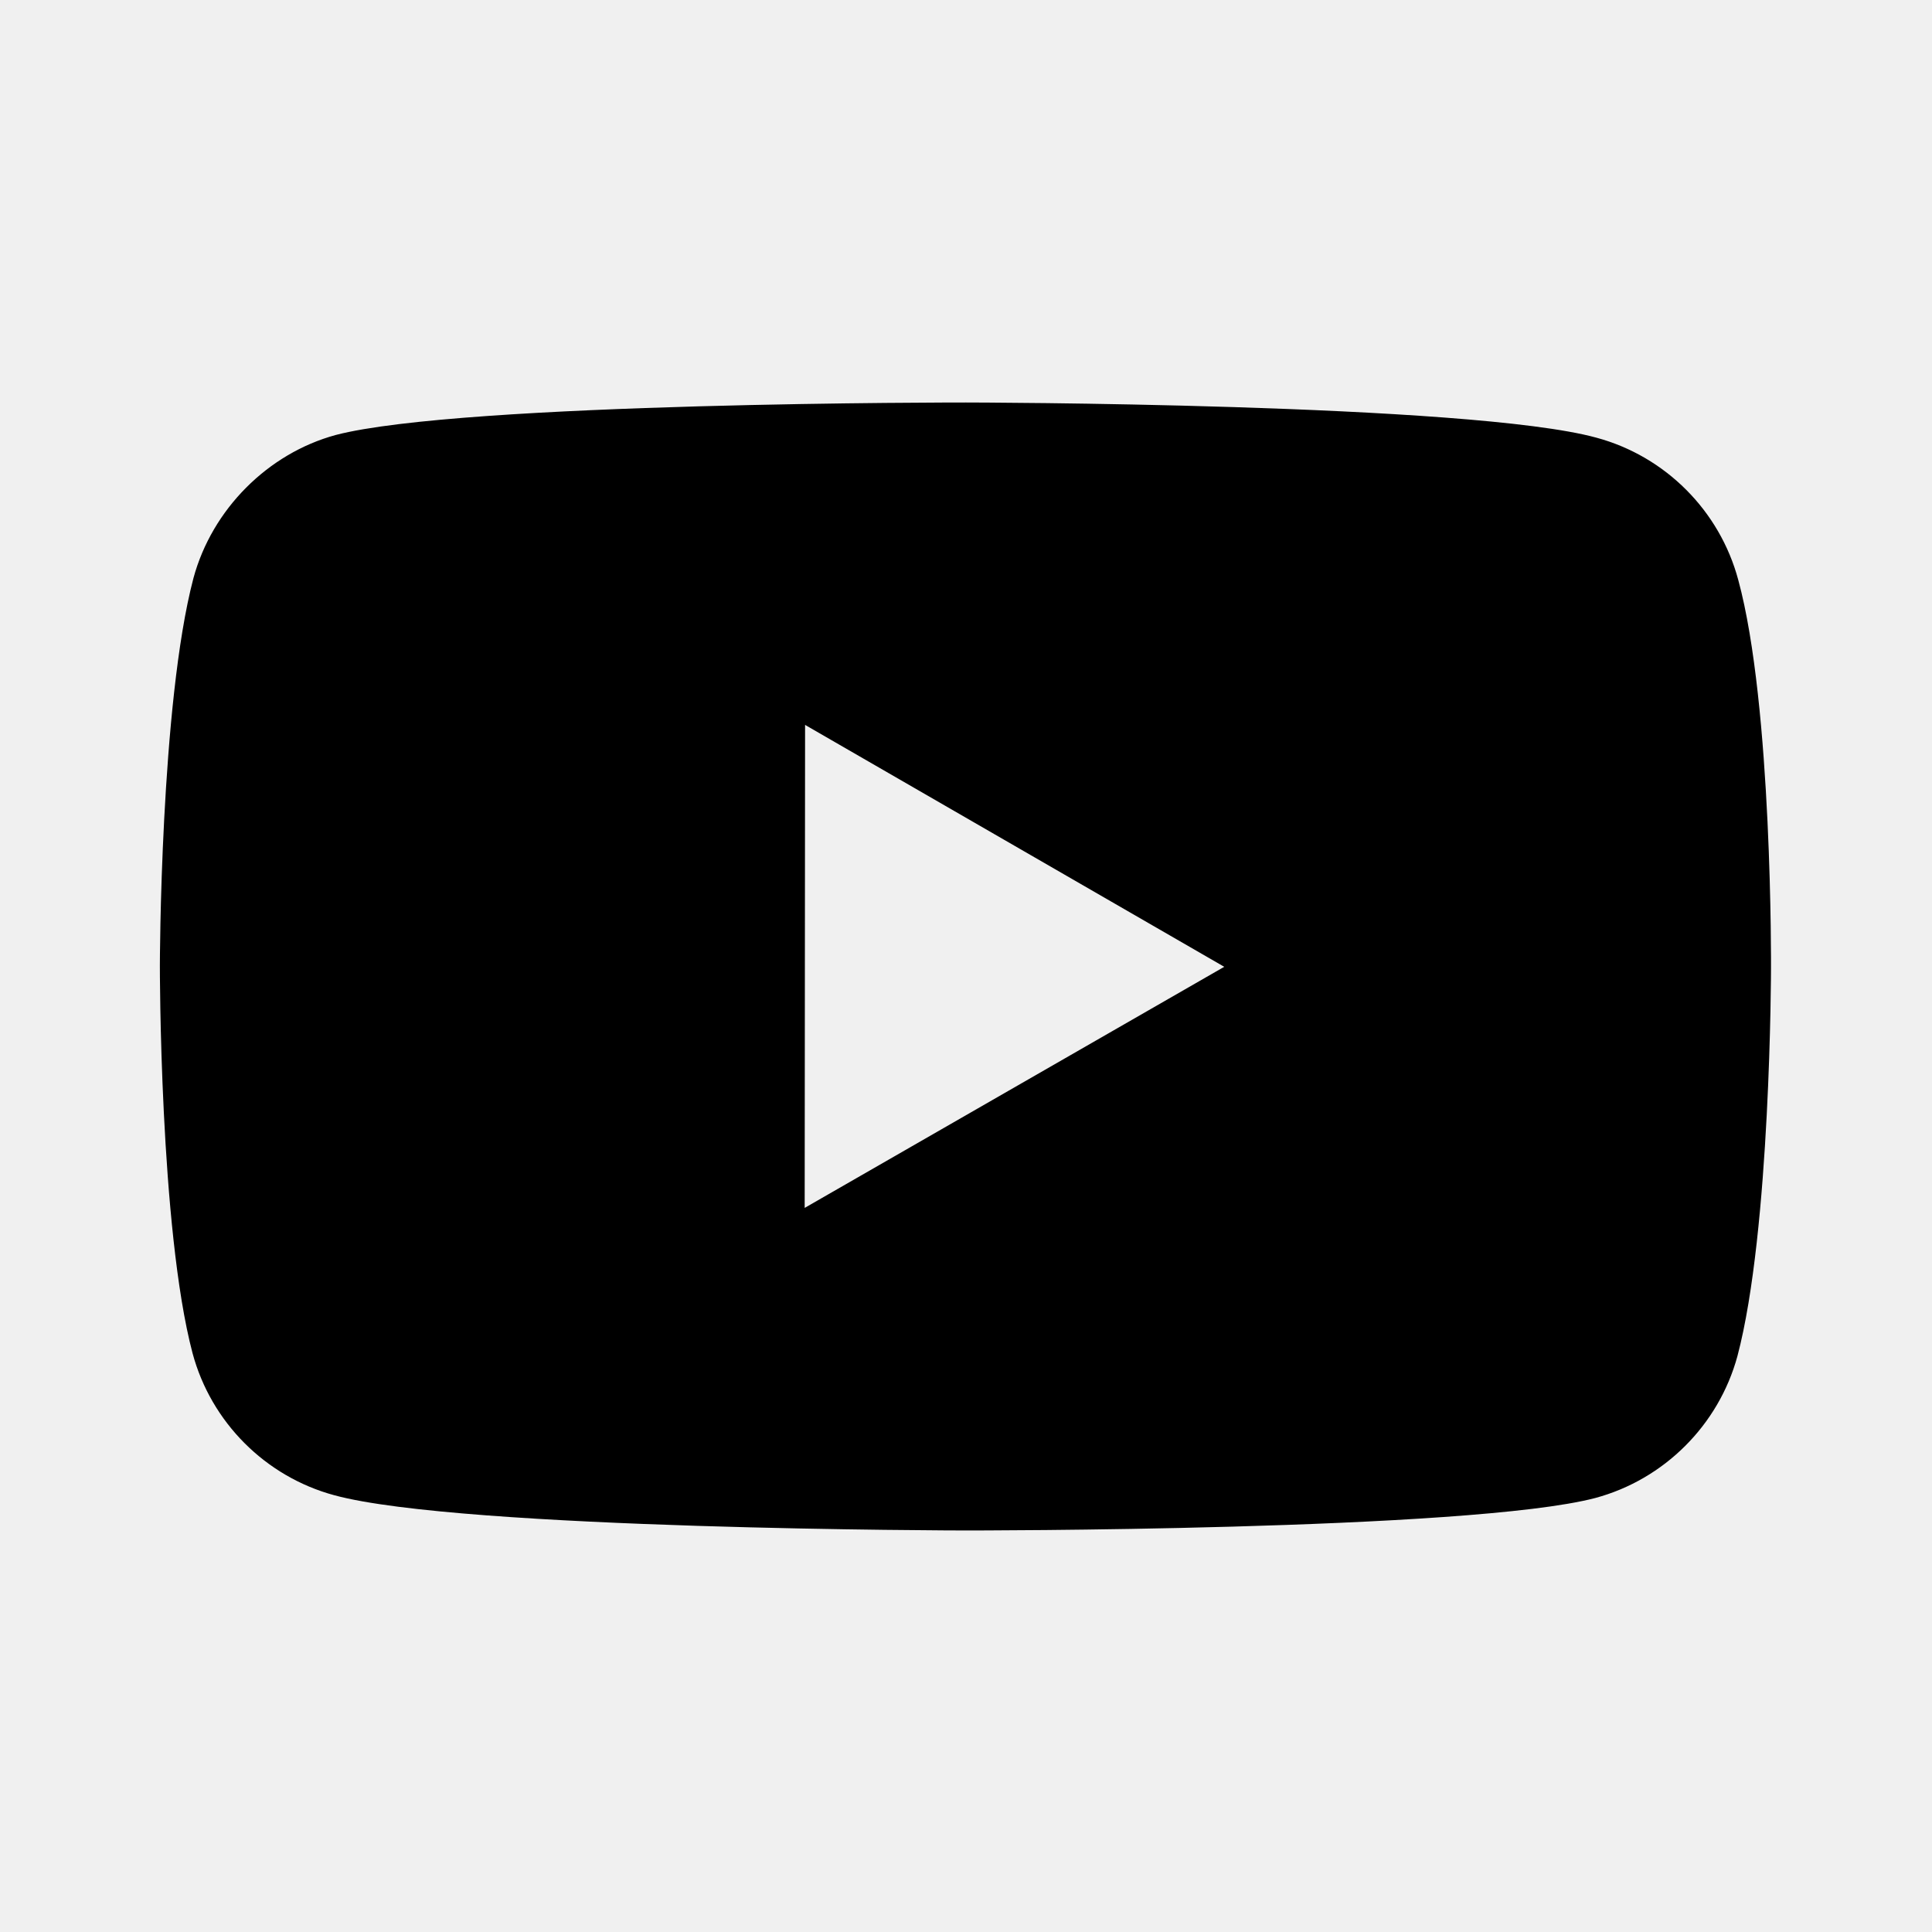
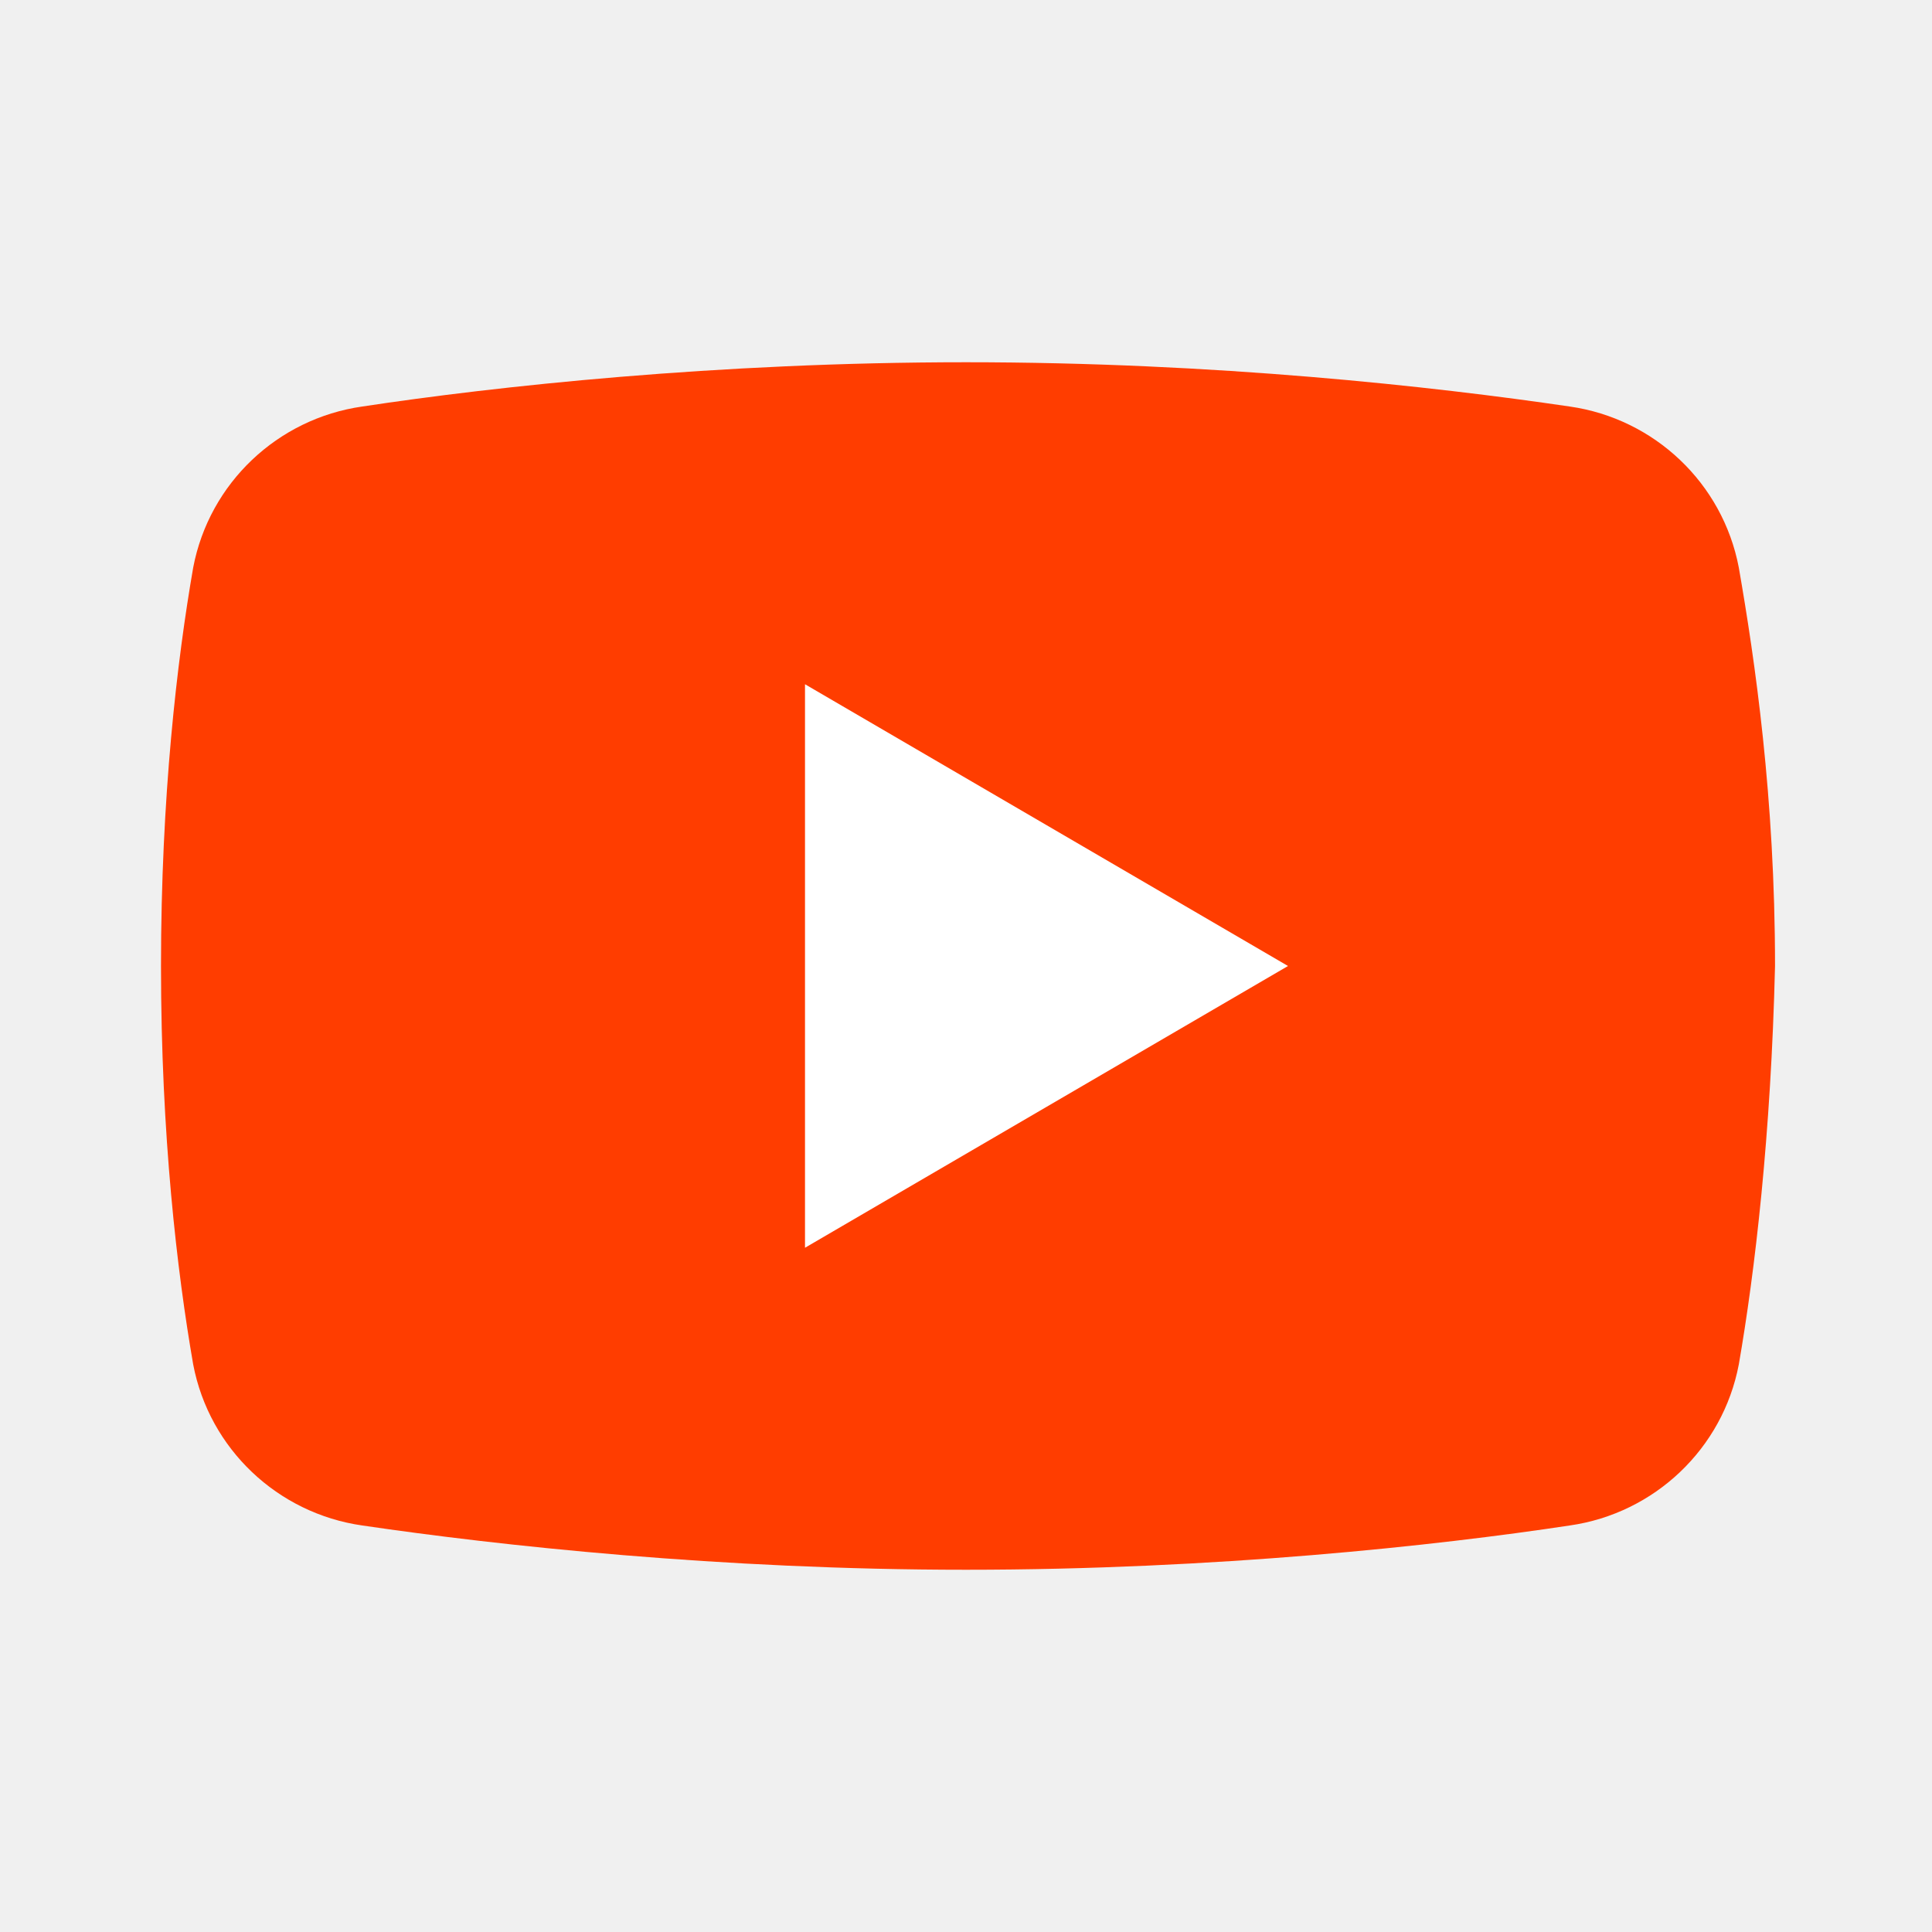
- <svg xmlns="http://www.w3.org/2000/svg" width="24" height="24" viewBox="0 0 24 24">
-   <path d="M21.593,7.203c-0.23-0.858-0.905-1.535-1.762-1.766C18.265,5.007,12,5,12,5S5.736,4.993,4.169,5.404 c-0.84,0.229-1.534,0.921-1.766,1.778c-0.413,1.566-0.417,4.814-0.417,4.814s-0.004,3.264,0.406,4.814 c0.23,0.857,0.905,1.534,1.763,1.765c1.582,0.43,7.83,0.437,7.83,0.437s6.265,0.007,7.831-0.403c0.856-0.23,1.534-0.906,1.767-1.763 C21.997,15.281,22,12.034,22,12.034S22.02,8.769,21.593,7.203z M9.996,15.005l0.005-6l5.207,3.005L9.996,15.005z" />
+ <svg xmlns="http://www.w3.org/2000/svg" viewBox="0 0 48 48" width="96px" height="96px">
+   <path fill="#FF3D00" d="M43.2,33.9c-0.4,2.1-2.1,3.7-4.2,4c-3.3,0.5-8.8,1.1-15,1.1c-6.1,0-11.6-0.6-15-1.1c-2.1-0.3-3.8-1.9-4.2-4C4.4,31.6,4,28.2,4,24c0-4.2,0.4-7.6,0.8-9.9c0.4-2.1,2.1-3.7,4.2-4C12.3,9.6,17.8,9,24,9c6.2,0,11.6,0.6,15,1.1c2.1,0.3,3.8,1.9,4.2,4c0.4,2.3,0.9,5.7,0.9,9.9C44,28.2,43.6,31.6,43.2,33.9z" />
+   <path fill="#FFF" d="M20 31L20 17 32 24z" />
</svg>
